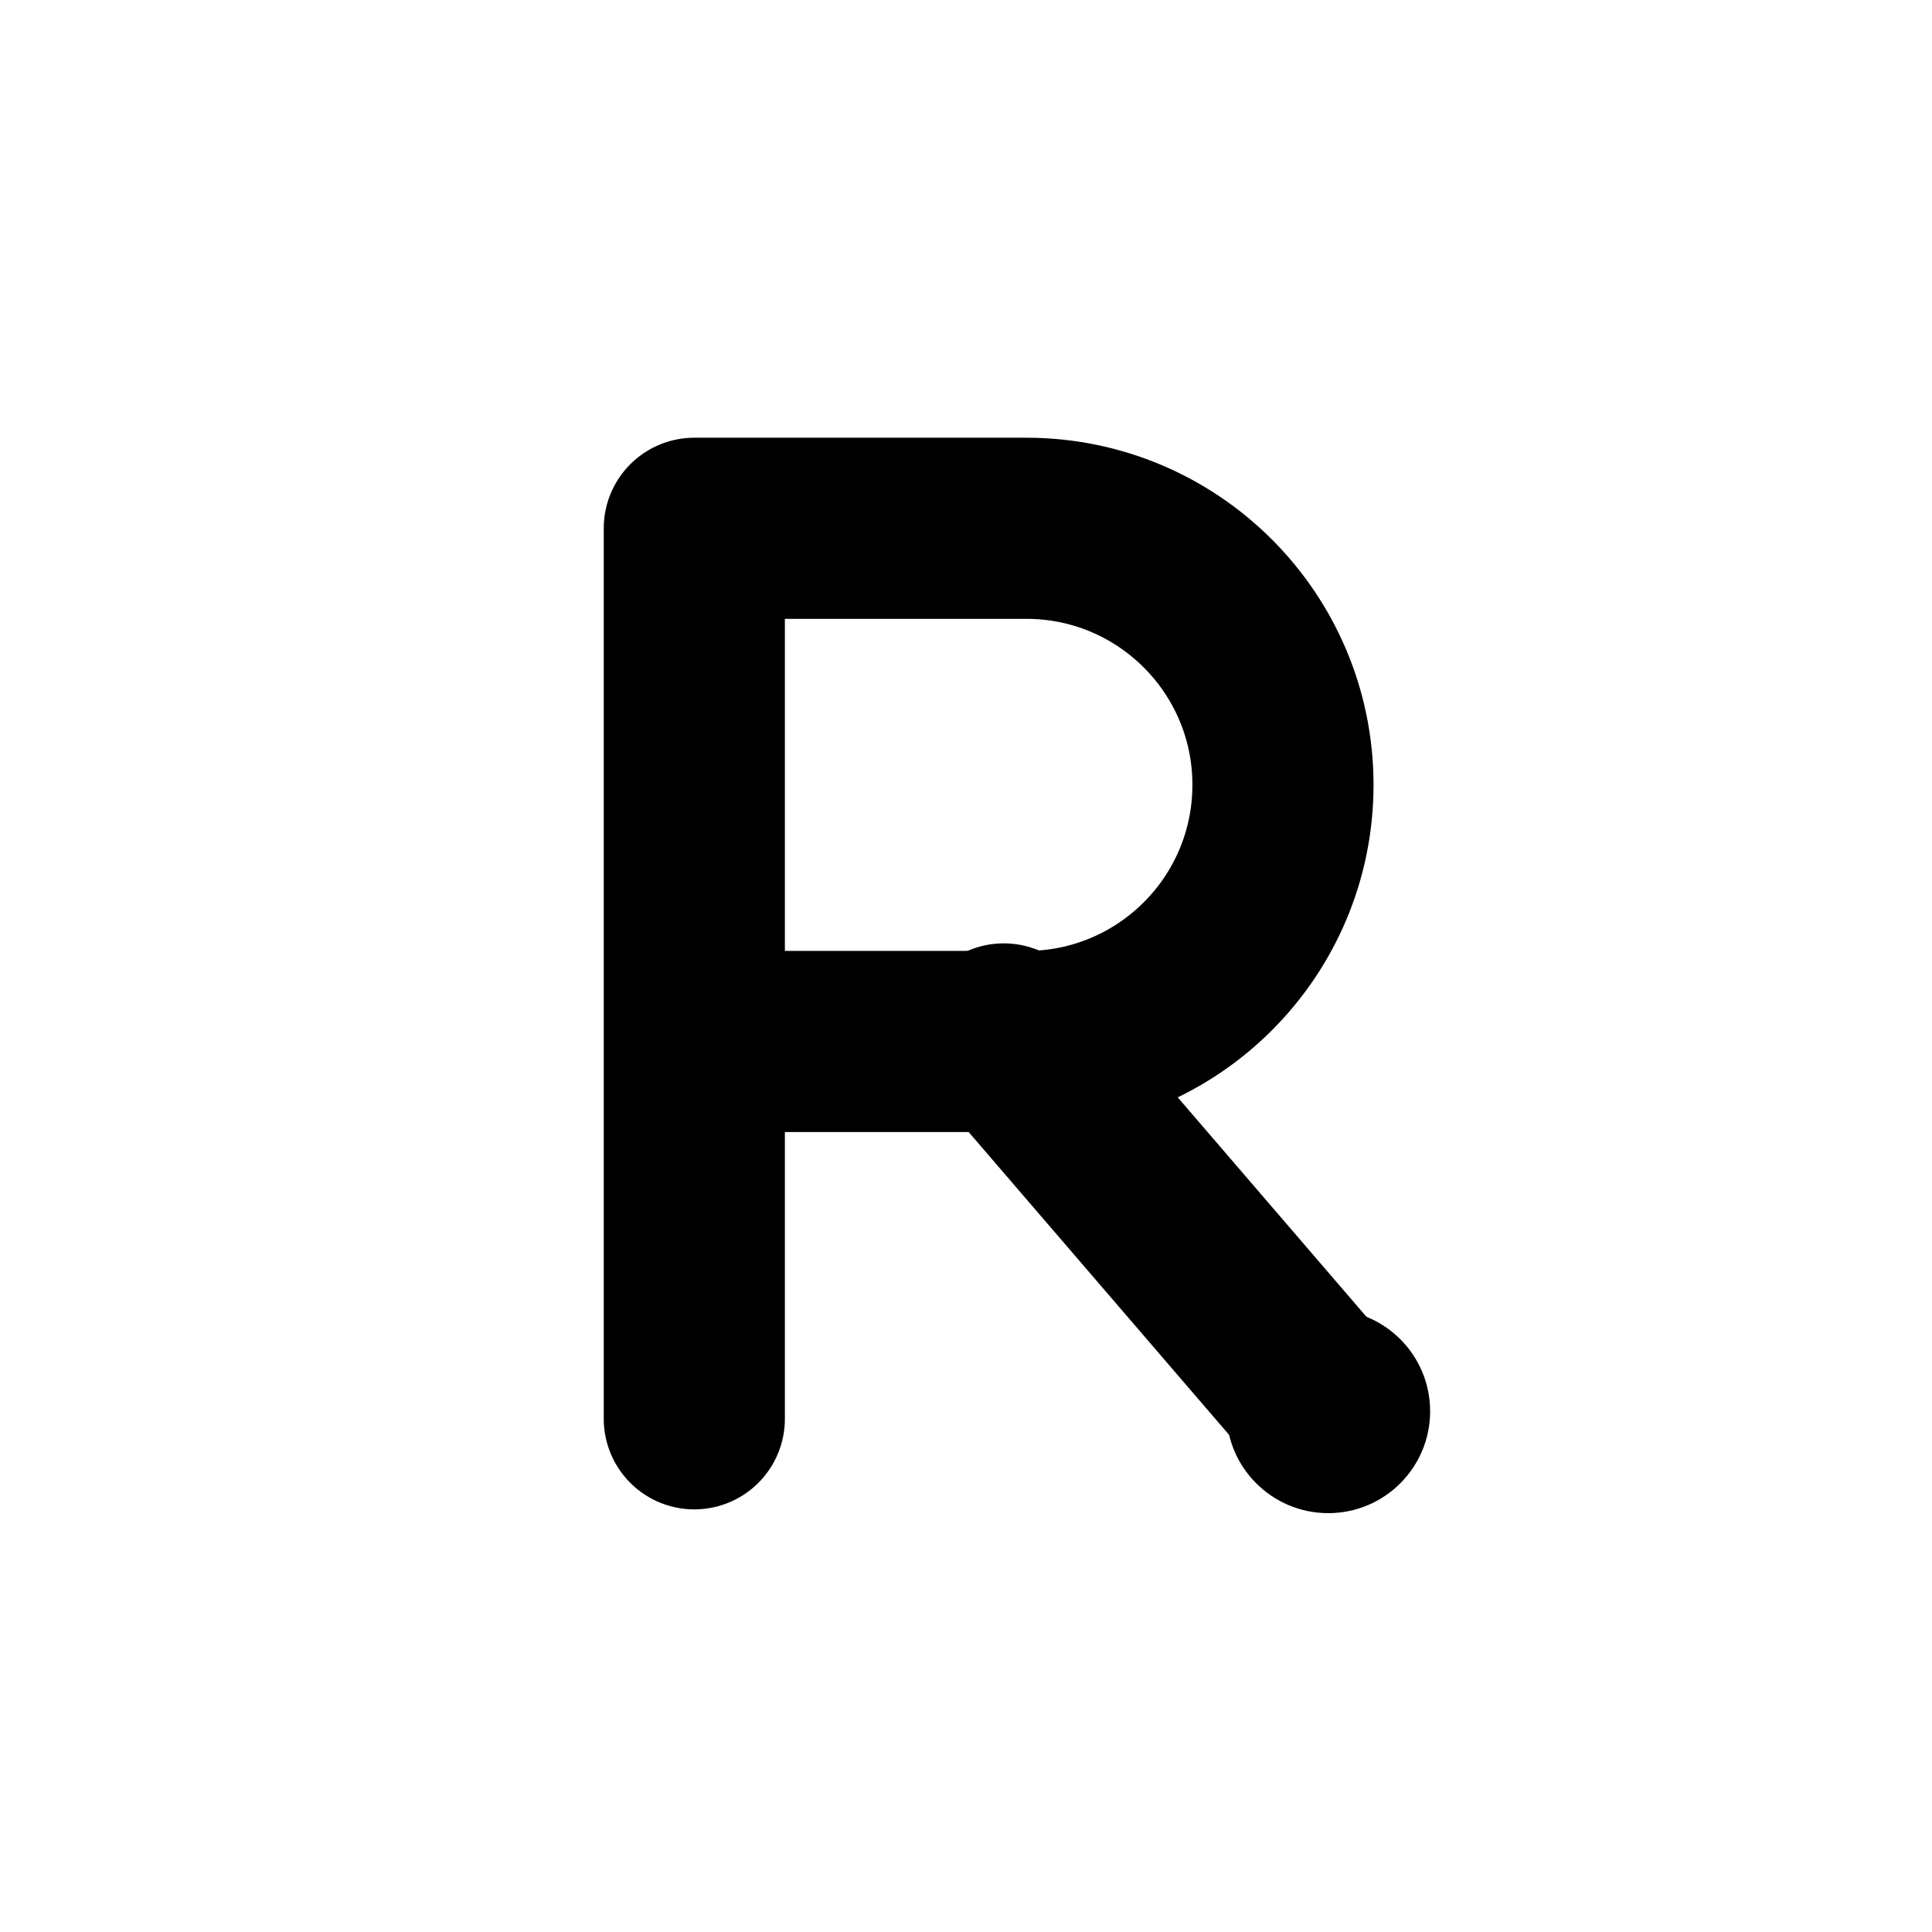
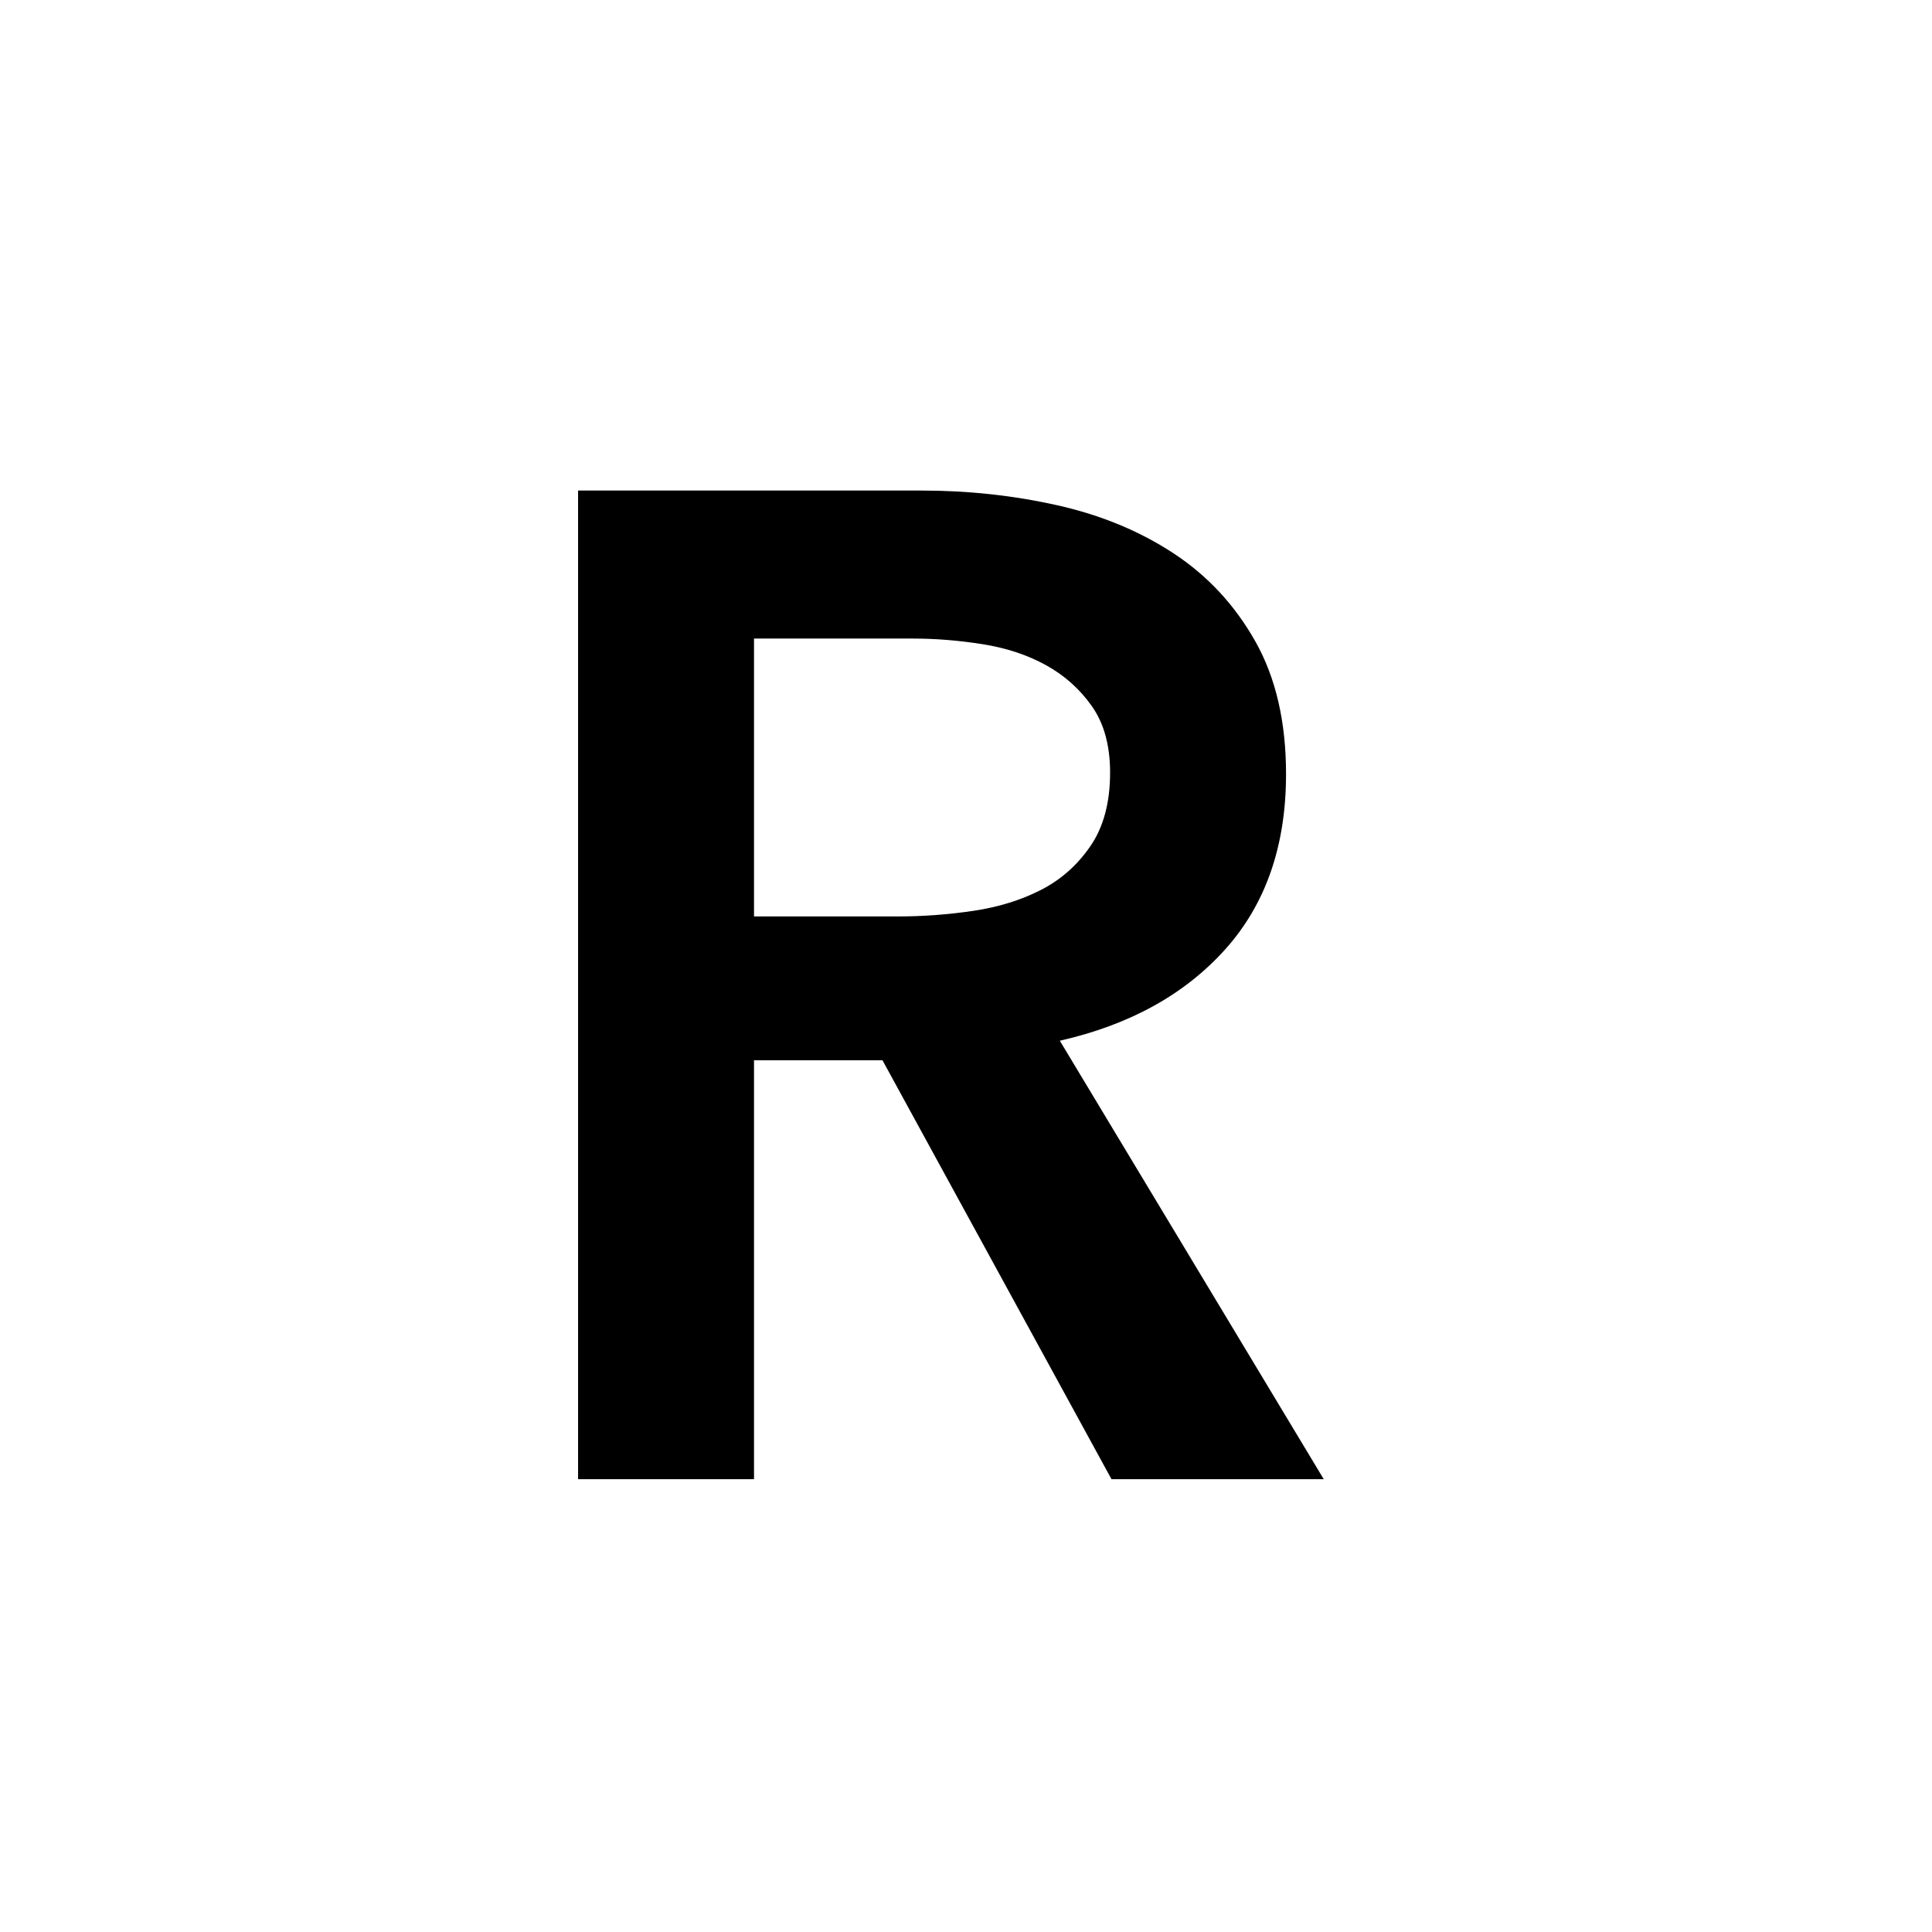
<svg xmlns="http://www.w3.org/2000/svg" viewBox="0 0 512 512" width="512" height="512" role="img" aria-label="RoyceAI">
-   <path d="M 184 376 L 184 140 L 272 140 A 68 68 0 0 1 272 276 L 208 276" fill="none" stroke="currentColor" stroke-width="48" stroke-linecap="round" stroke-linejoin="round" />
-   <path d="M 266 274 L 352 374" fill="none" stroke="currentColor" stroke-width="48" stroke-linecap="round" stroke-linejoin="round" />
-   <circle cx="352" cy="374" r="27" fill="currentColor" />
+   <path d="M153.195 130.0H244.229Q262.732 130.0 280.124 133.886Q297.517 137.771 311.024 146.653Q324.531 155.534 332.672 169.966Q340.814 184.398 340.814 205.121Q340.814 233.616 324.716 251.564Q308.619 269.511 280.864 275.802L350.805 392.0H294.556L233.867 280.983H199.822V392.0H153.195ZM237.938 242.867Q247.929 242.867 257.921 241.387Q267.912 239.907 275.869 235.836Q283.825 231.766 289.006 224.179Q294.186 216.593 294.186 204.751Q294.186 194.02 289.376 187.174Q284.565 180.328 277.164 176.257Q269.763 172.186 260.326 170.706Q250.89 169.226 242.008 169.226H199.822V242.867Z" fill="currentColor" fill-rule="evenodd" />
</svg>
